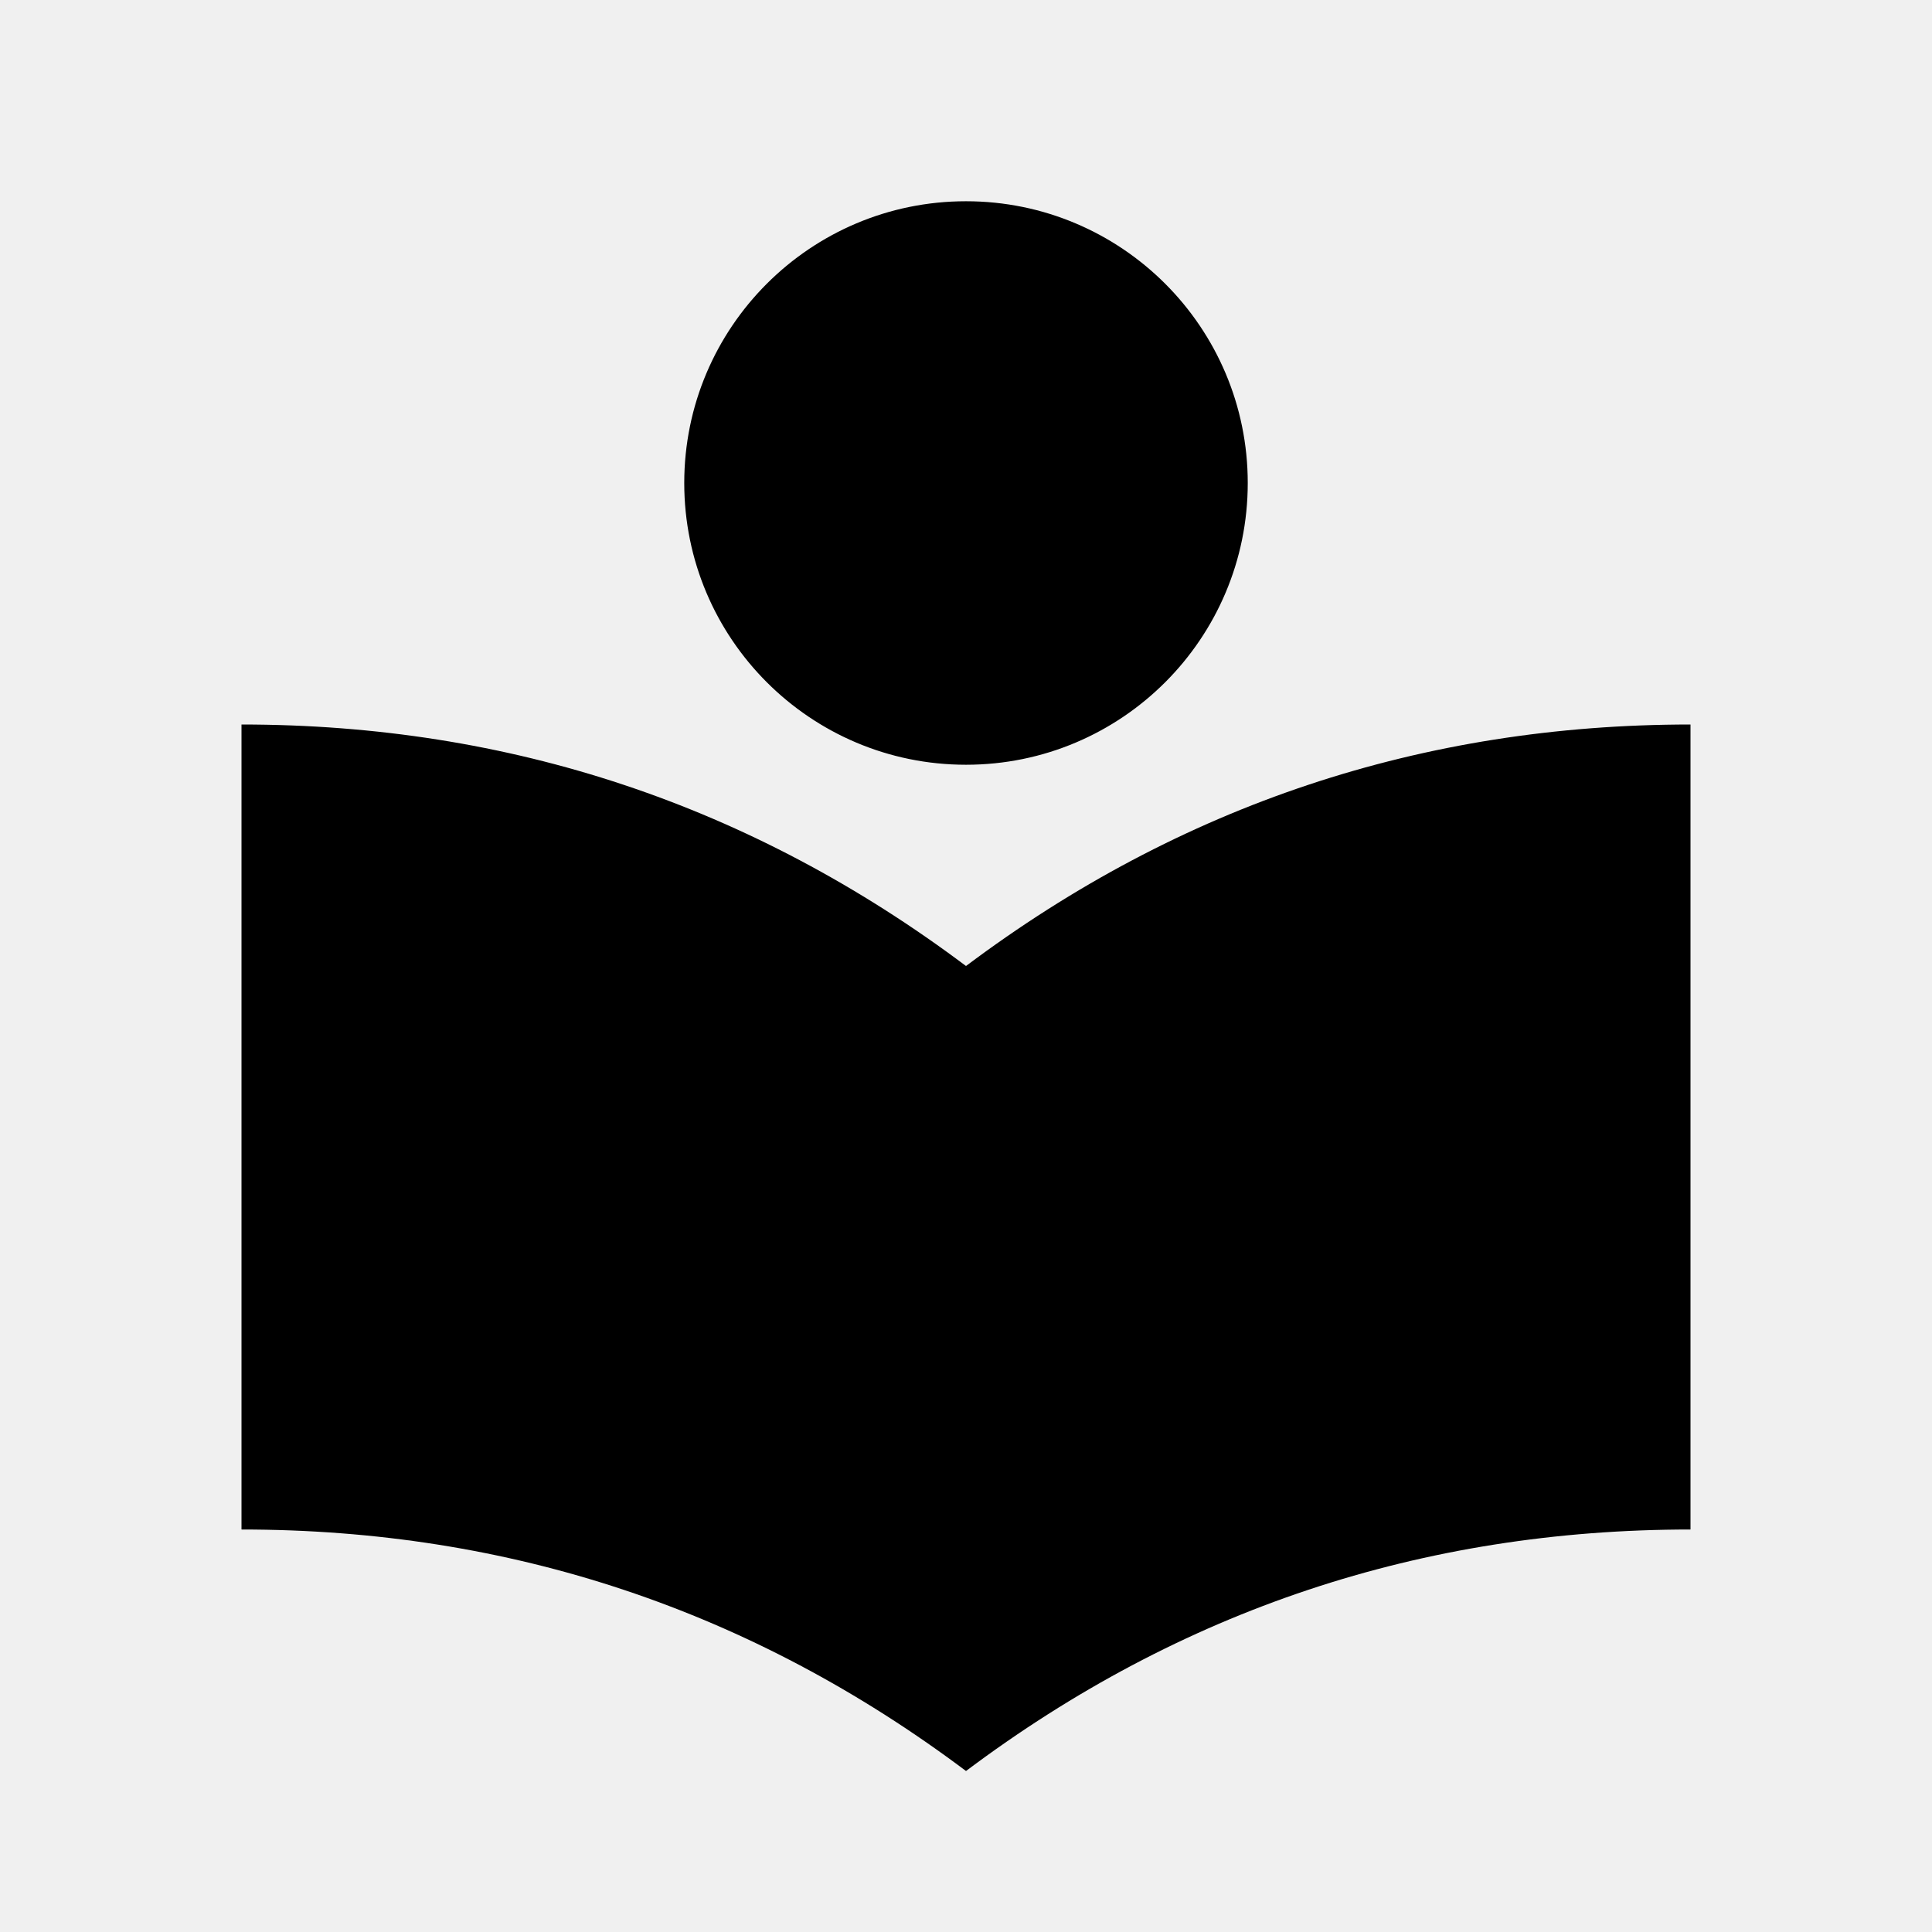
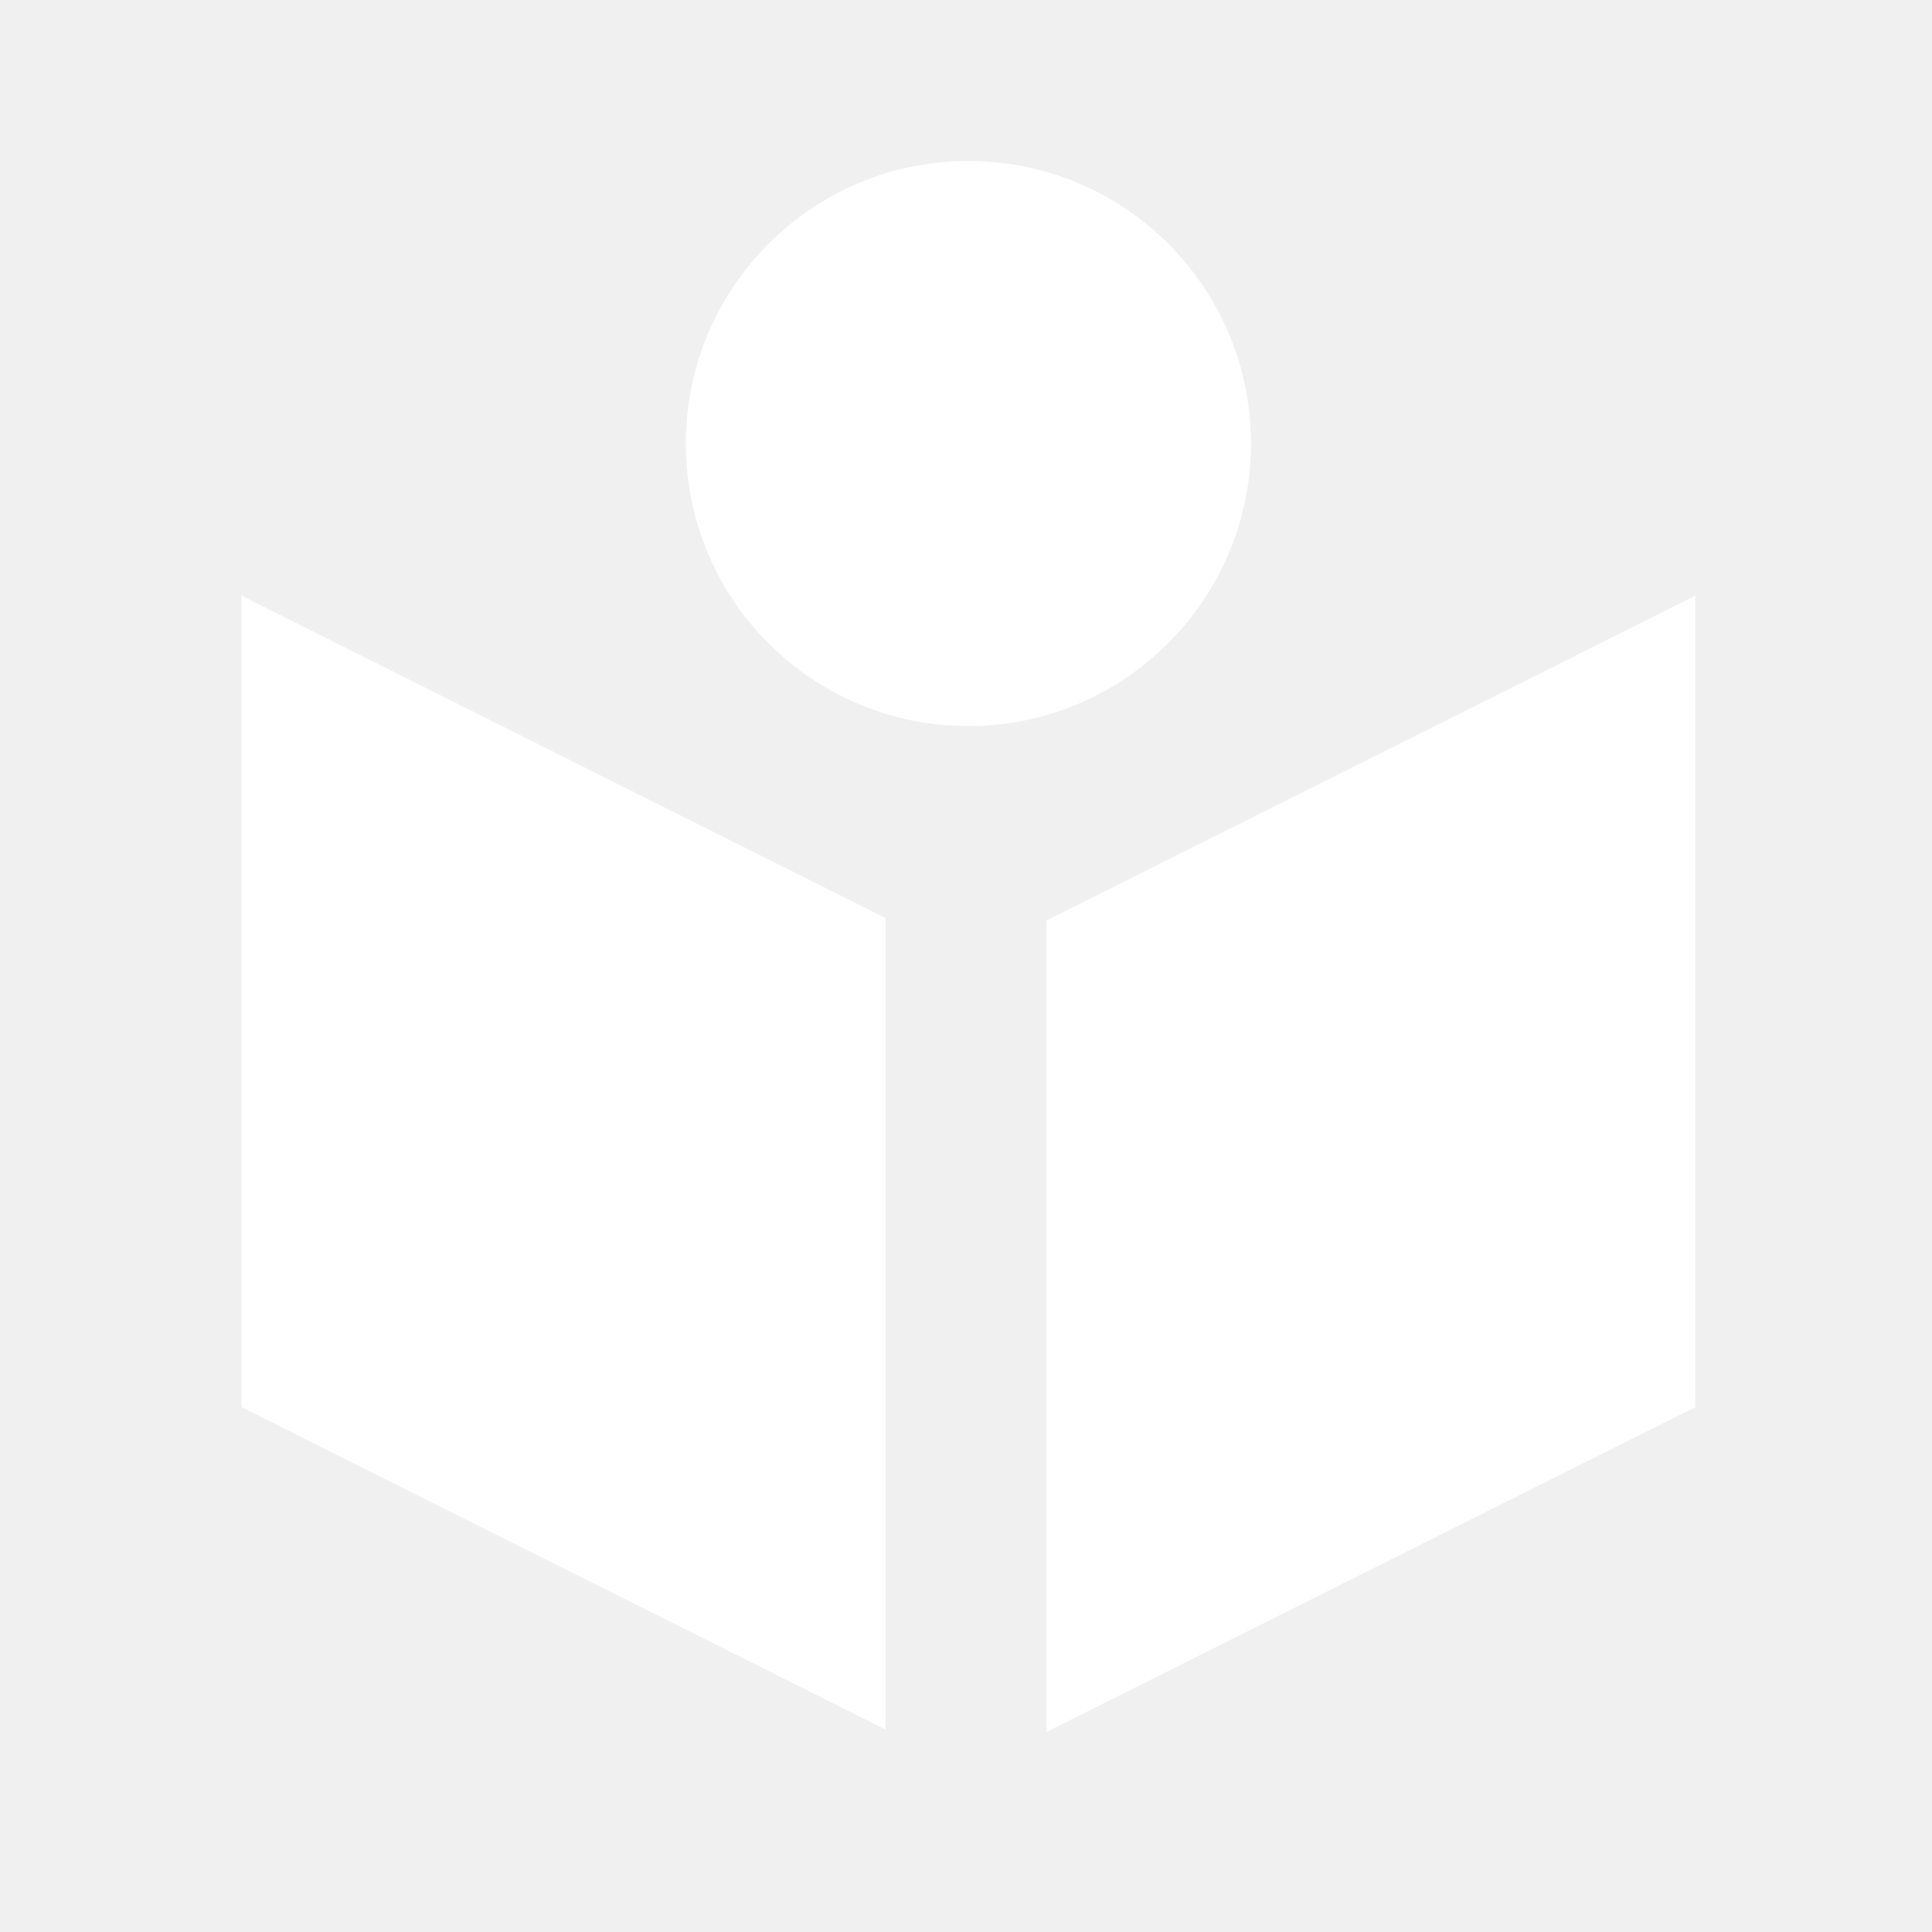
- <svg xmlns="http://www.w3.org/2000/svg" width="512" height="512" viewBox="0 0 512 512">
-   <path fill-rule="evenodd" d="M384,138.667 L384,352 C312.889,352 248.889,373.333 192,416 C135.111,373.333 71.111,352 1.42108547e-14,352 L1.42108547e-14,138.667 C71.111,138.667 135.111,160 192,202.667 C248.889,160 312.889,138.667 384,138.667 Z M192,-1.42108547e-14 C233.237,-1.42108547e-14 266.667,33.429 266.667,74.667 C266.667,115.904 233.237,149.333 192,149.333 C150.763,149.333 117.333,115.904 117.333,74.667 C117.333,33.429 150.763,-1.42108547e-14 192,-1.42108547e-14 Z" transform="translate(64 53.333)" />
+ <svg xmlns="http://www.w3.org/2000/svg" width="512" height="512" viewBox="0 0 512 512" fill="none">
+   <path fill-rule="evenodd" clip-rule="evenodd" d="M331.52 117.547C331.52 158.933 297.813 192.427 256.64 192.427C215.253 192.427 181.76 158.933 181.76 117.547C181.76 76.16 215.253 42.667 256.64 42.667C298.027 42.667 331.52 76.16 331.52 117.547Z" fill="white" />
+   <path fill-rule="evenodd" clip-rule="evenodd" d="M234.667 243.295L64 157.867V372.907L234.667 458.335V243.295ZM256.639 469.333L256.64 469.334L256.641 469.333H256.639ZM277.333 458.976L449.28 372.907V157.867L277.333 243.936V458.976Z" fill="white" />
</svg>
